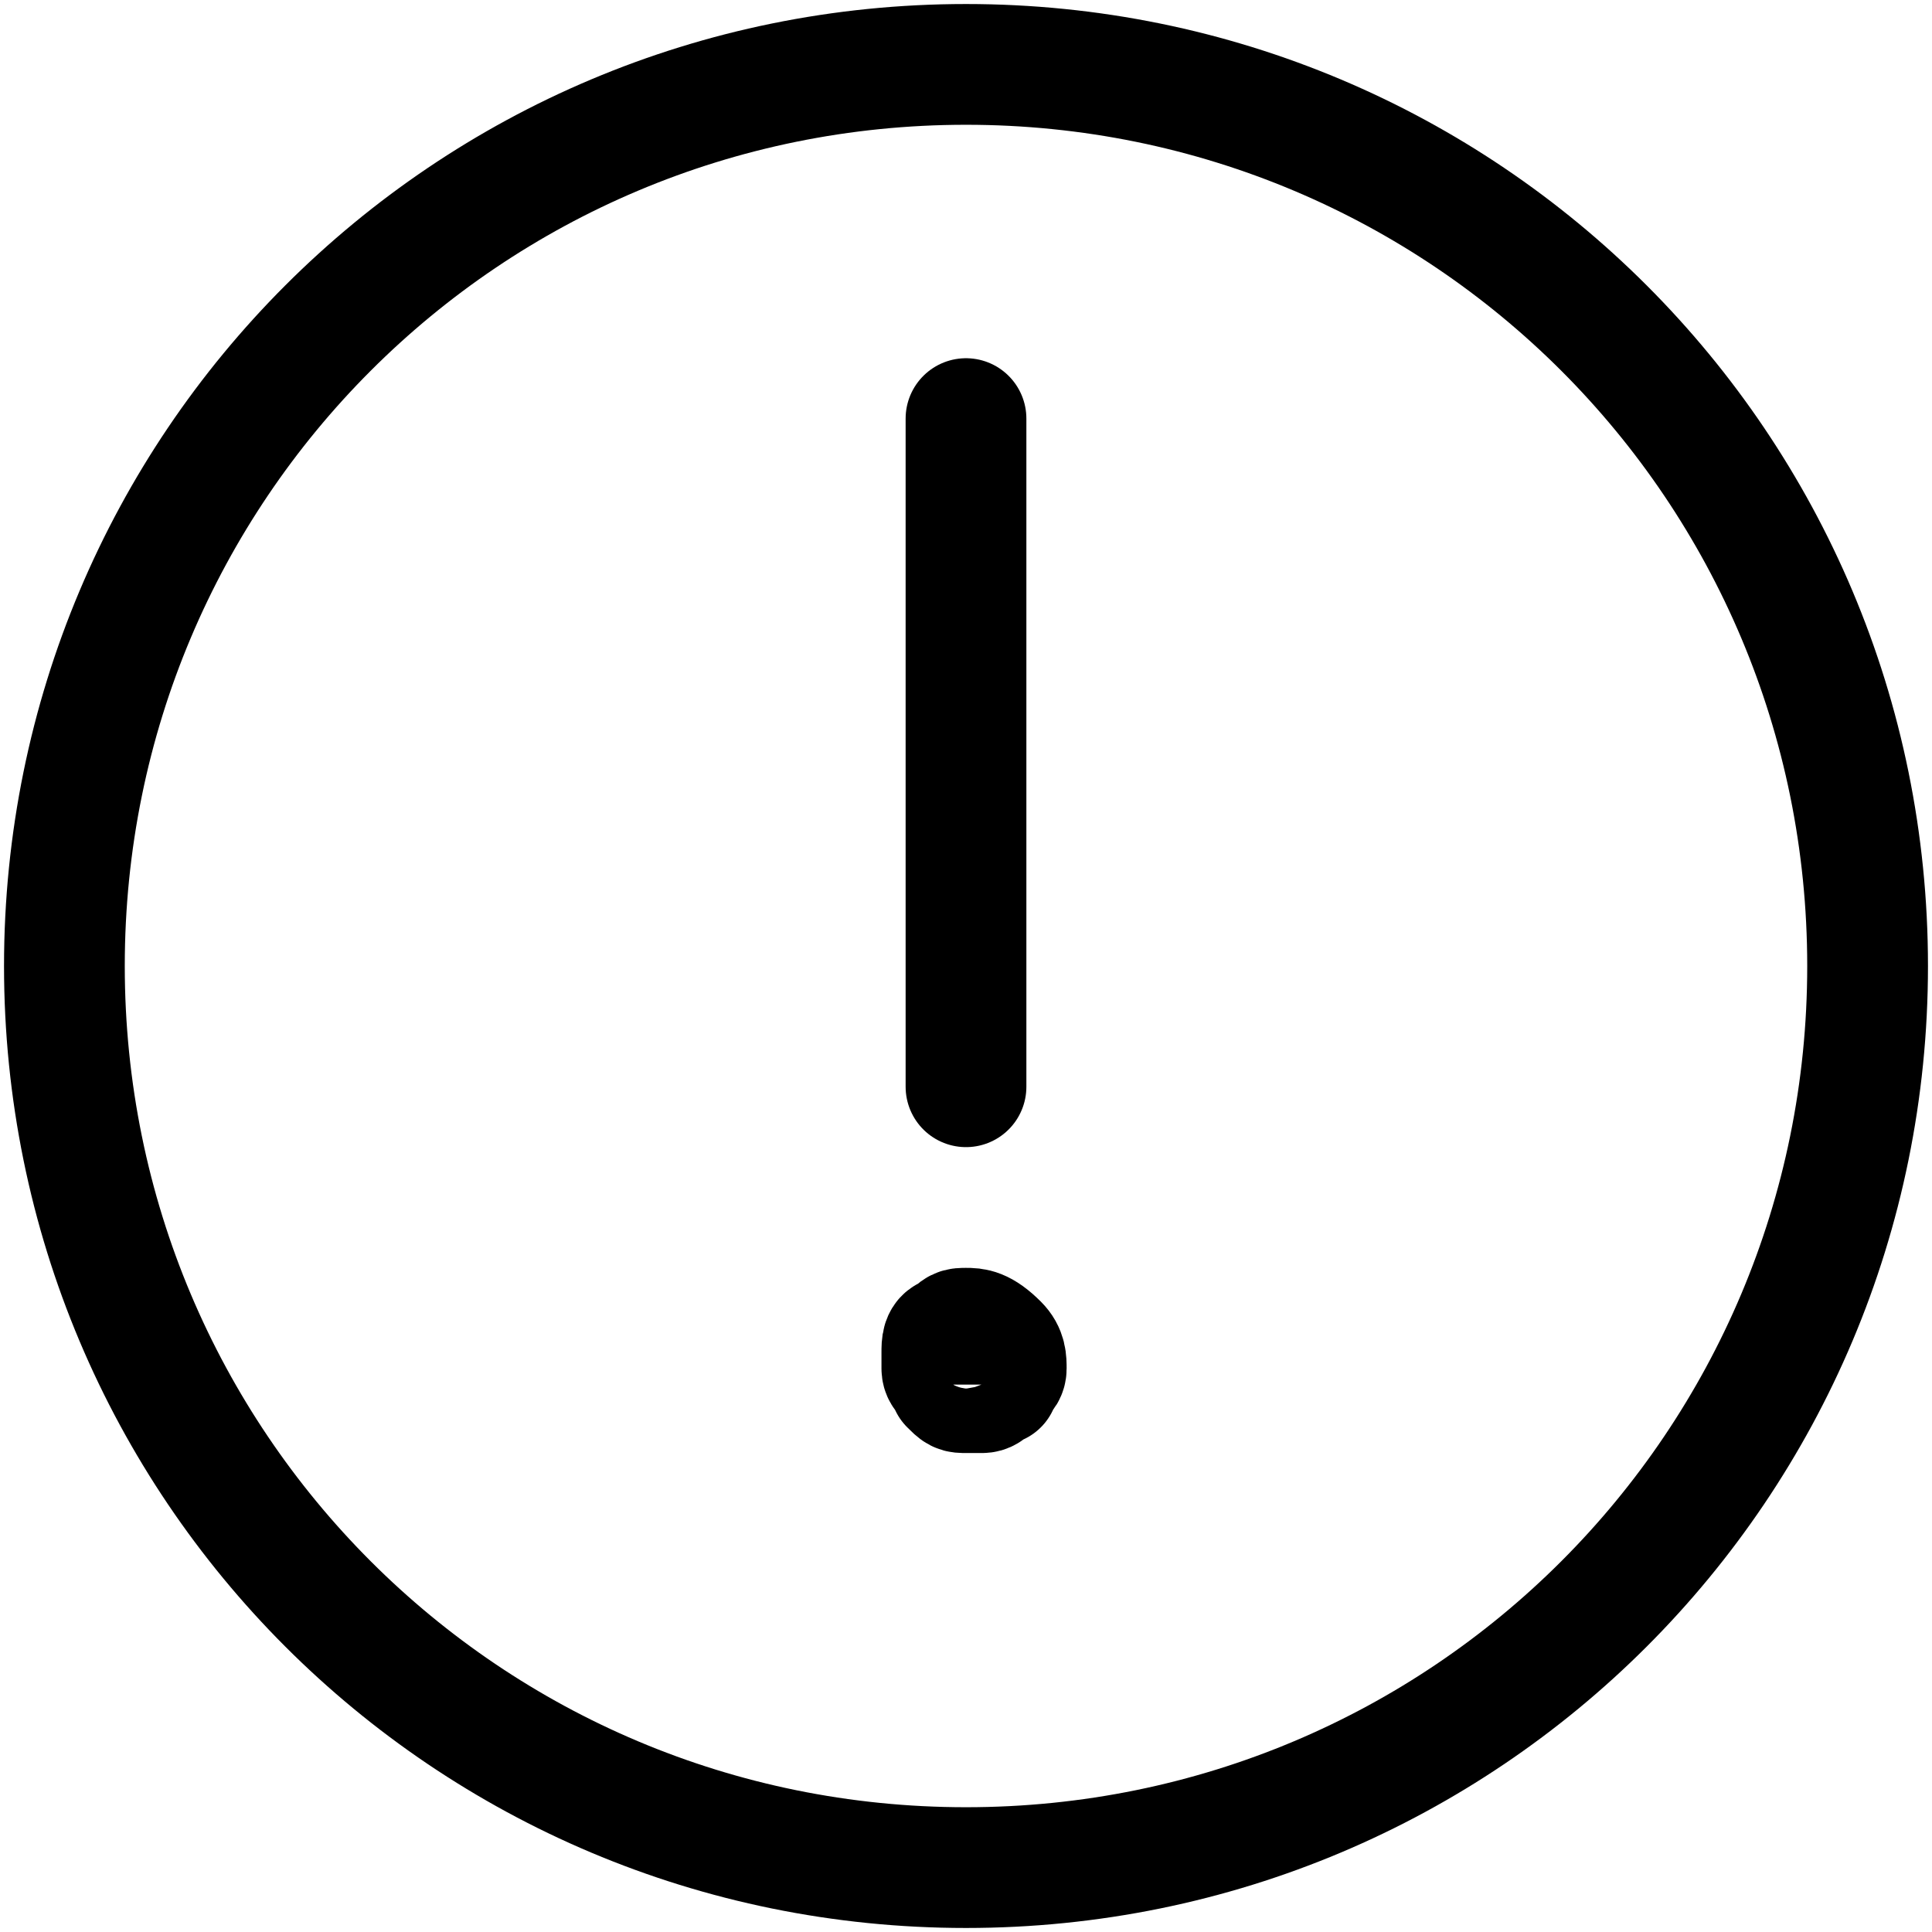
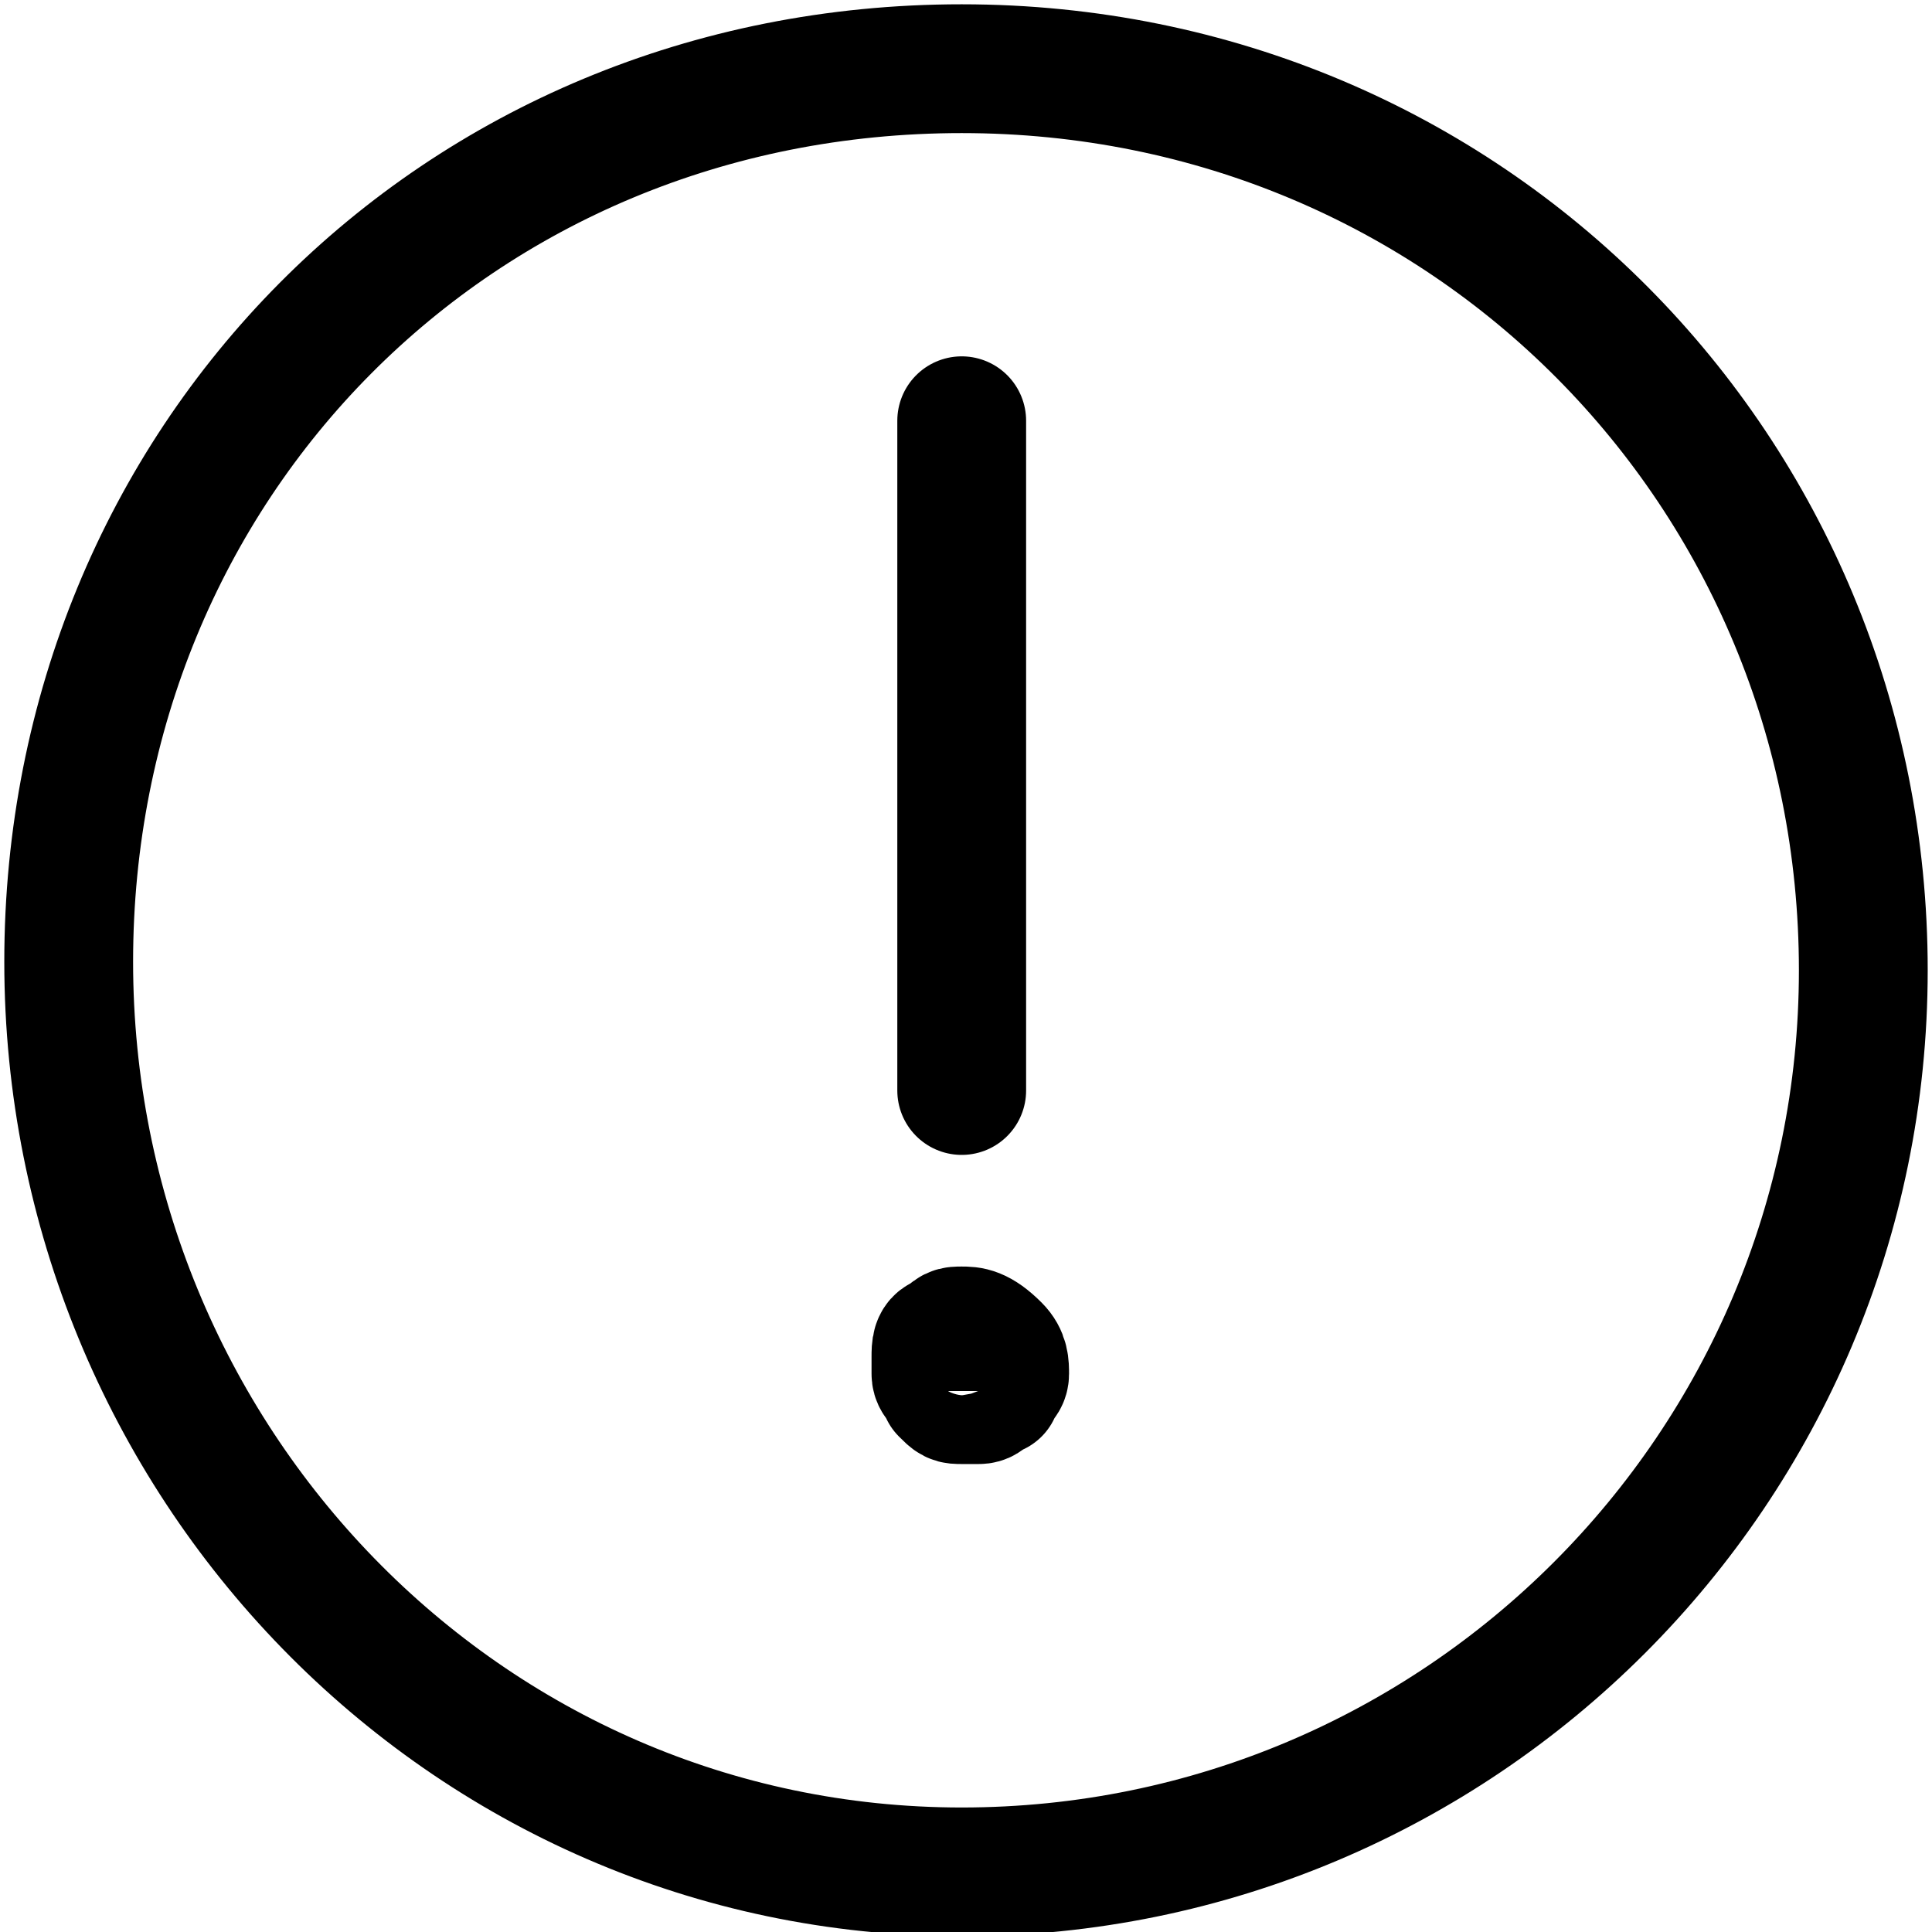
- <svg xmlns="http://www.w3.org/2000/svg" width="24" height="24" viewBox="0 0 24 24">
+ <svg xmlns="http://www.w3.org/2000/svg" width="22.5" height="22.5" viewBox="0 0 22.5 22.5">
+   <circle class="bg" cx="11.2" cy="11.2" r="11.2" fill="none" />
  <g fill="none" stroke="#000" stroke-width="1.5">
-     <path stroke-miterlimit="10" d="M12 23.2c6.2 0 11.2-5 11.2-11.2S18.2.8 12 .8.8 5.8.8 12s5 11.2 11.2 11.2z" />
-     <path stroke-linecap="round" stroke-linejoin="round" d="M12 16.5c-.1 0-.1 0-.2.1-.1 0-.1.1-.1.2v.2c0 .1.1.1.1.2.1.1.1.1.2.1h.2c.1 0 .1-.1.2-.1 0-.1.1-.1.1-.2s0-.2-.1-.3c-.2-.2-.3-.2-.4-.2z" />
-     <path stroke-linecap="round" stroke-miterlimit="10" d="M12 13.5V5.2" />
+     <path d="M11.2 21.8c5.8 0 10.5-4.7 10.5-10.5S17.1.8 11.2.8.8 5.4.8 11.2s4.6 10.6 10.4 10.6z" stroke-miterlimit="10" />
+     <path d="M11.2 15.5c-.1 0-.1 0-.2.1-.1 0-.1.1-.1.2v.2c0 .1.1.1.1.2.1.1.1.1.2.1h.2c.1 0 .1-.1.2-.1 0-.1.1-.1.1-.2s0-.2-.1-.3c-.2-.2-.3-.2-.4-.2z" stroke-linecap="round" stroke-linejoin="round" />
+     <path d="M11.2 12.7V4.9" stroke-linecap="round" stroke-miterlimit="10" />
  </g>
</svg>
